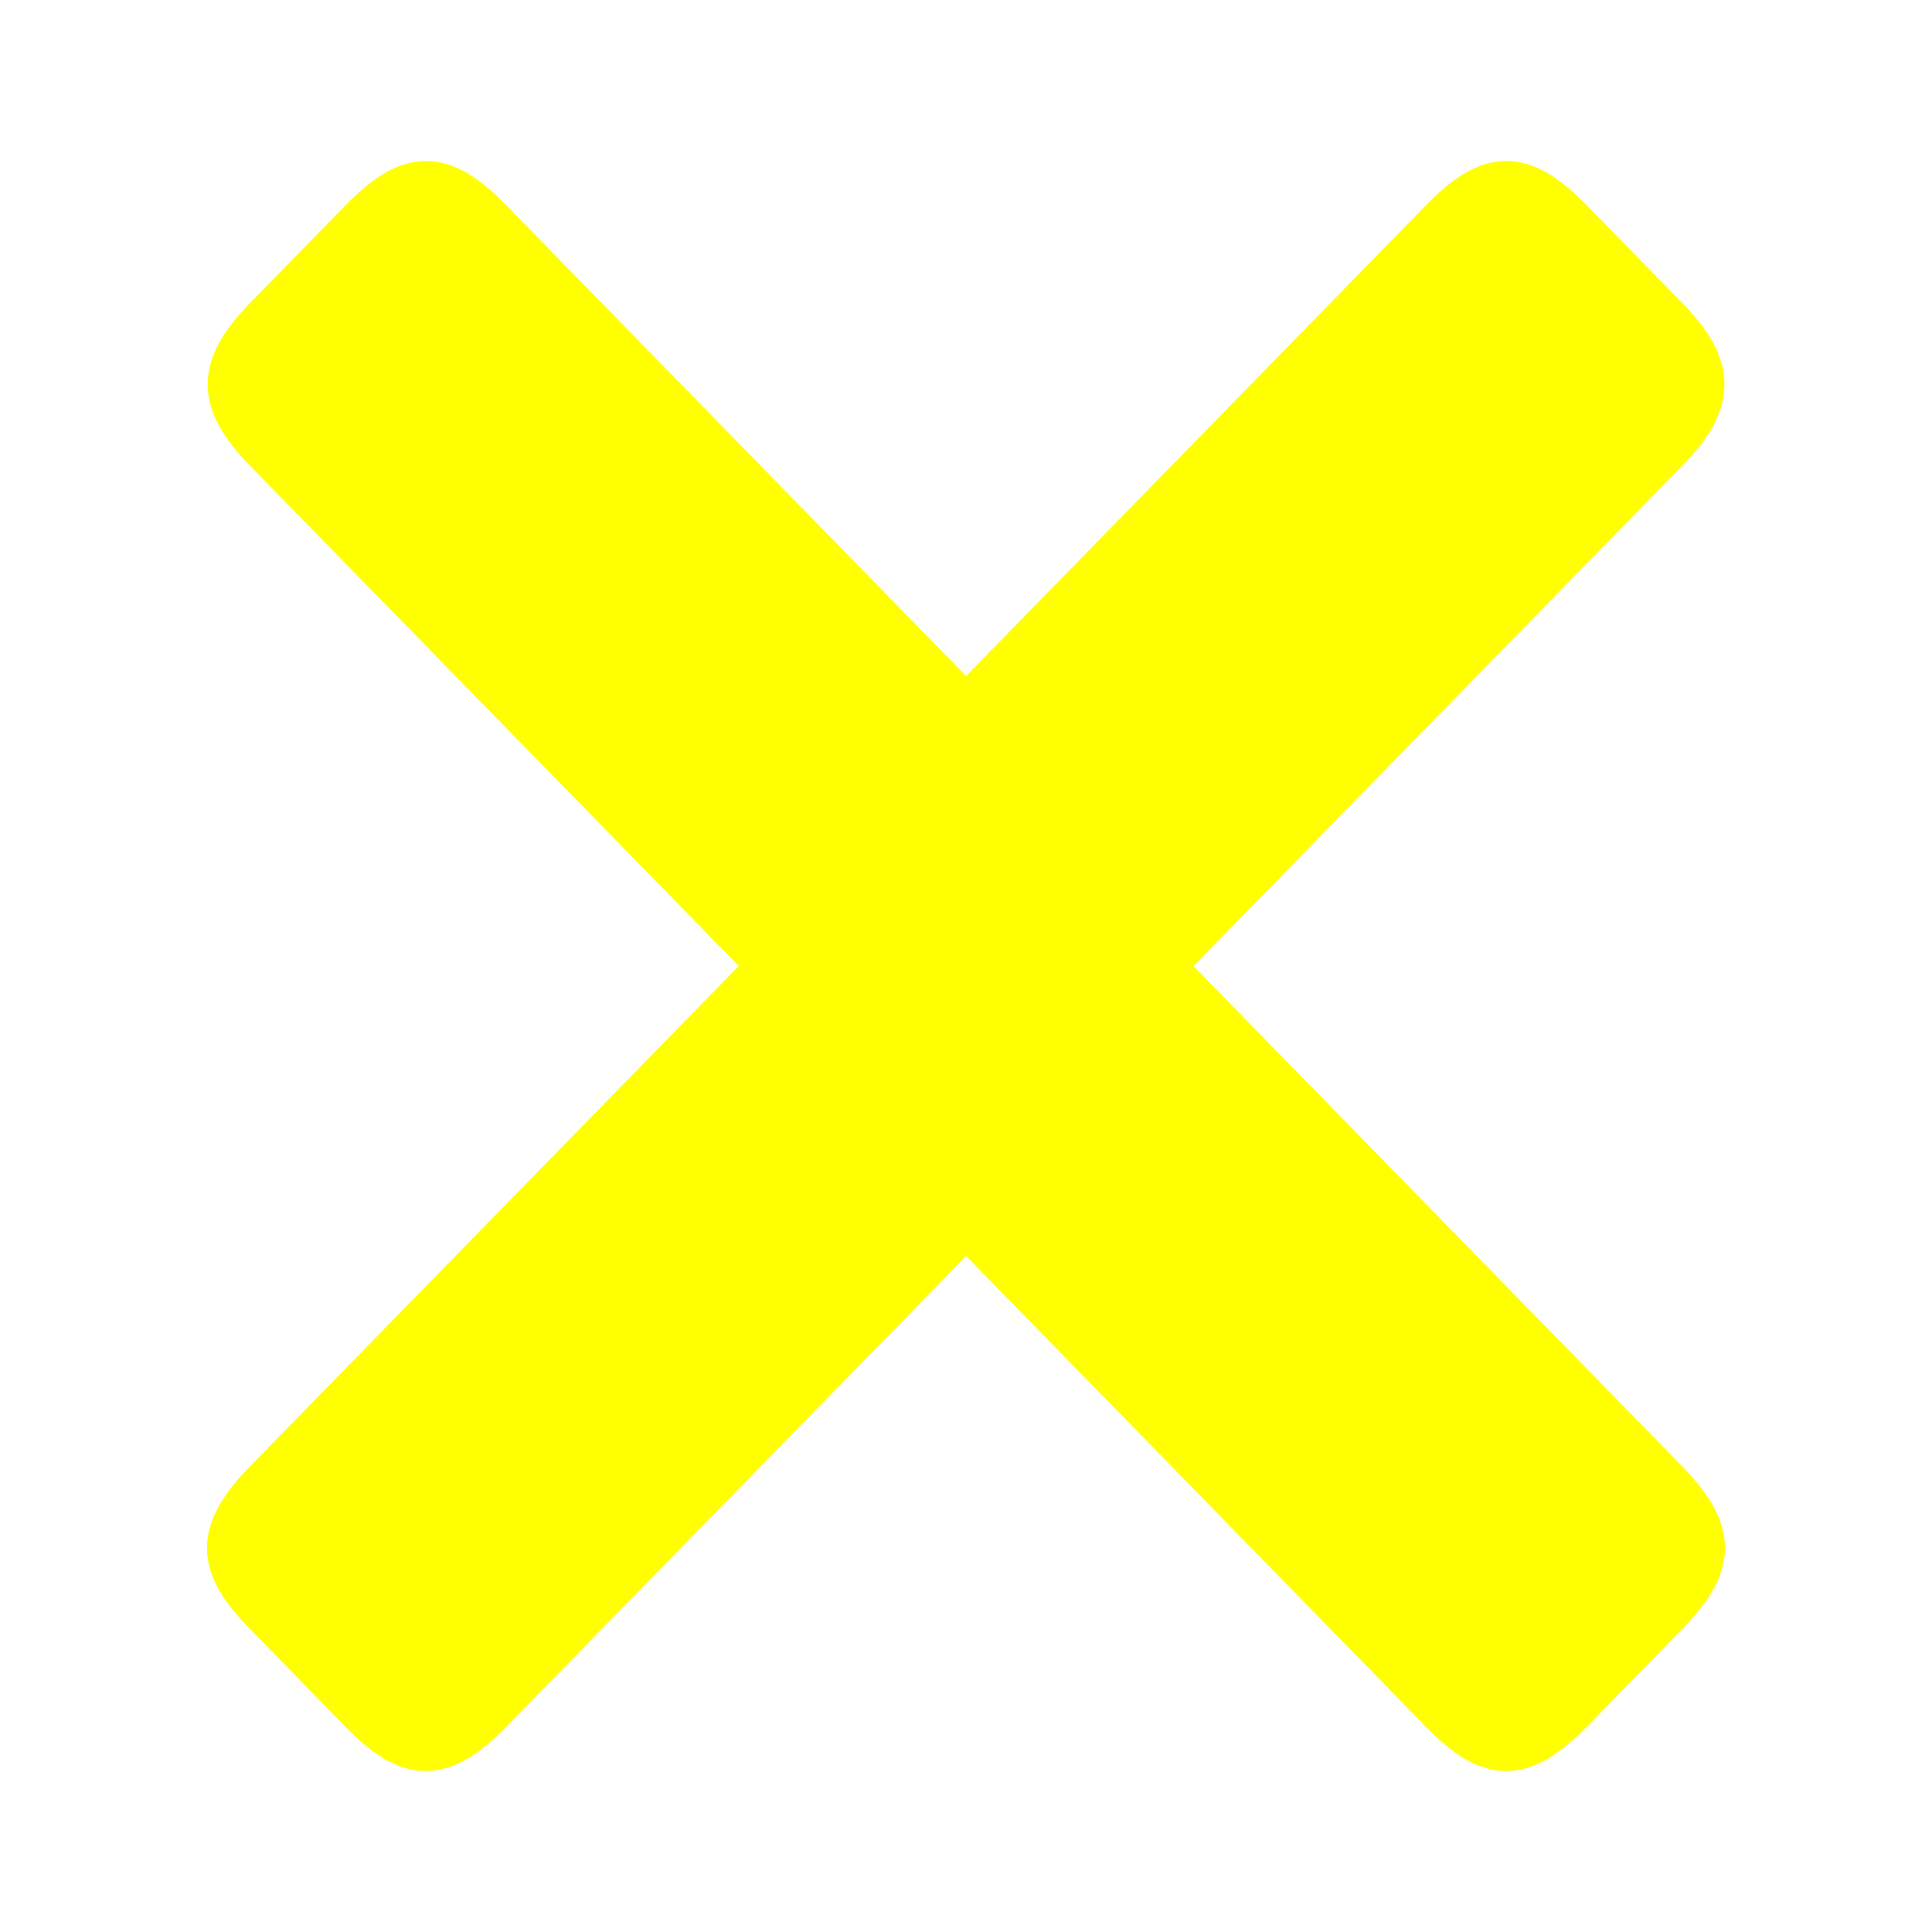
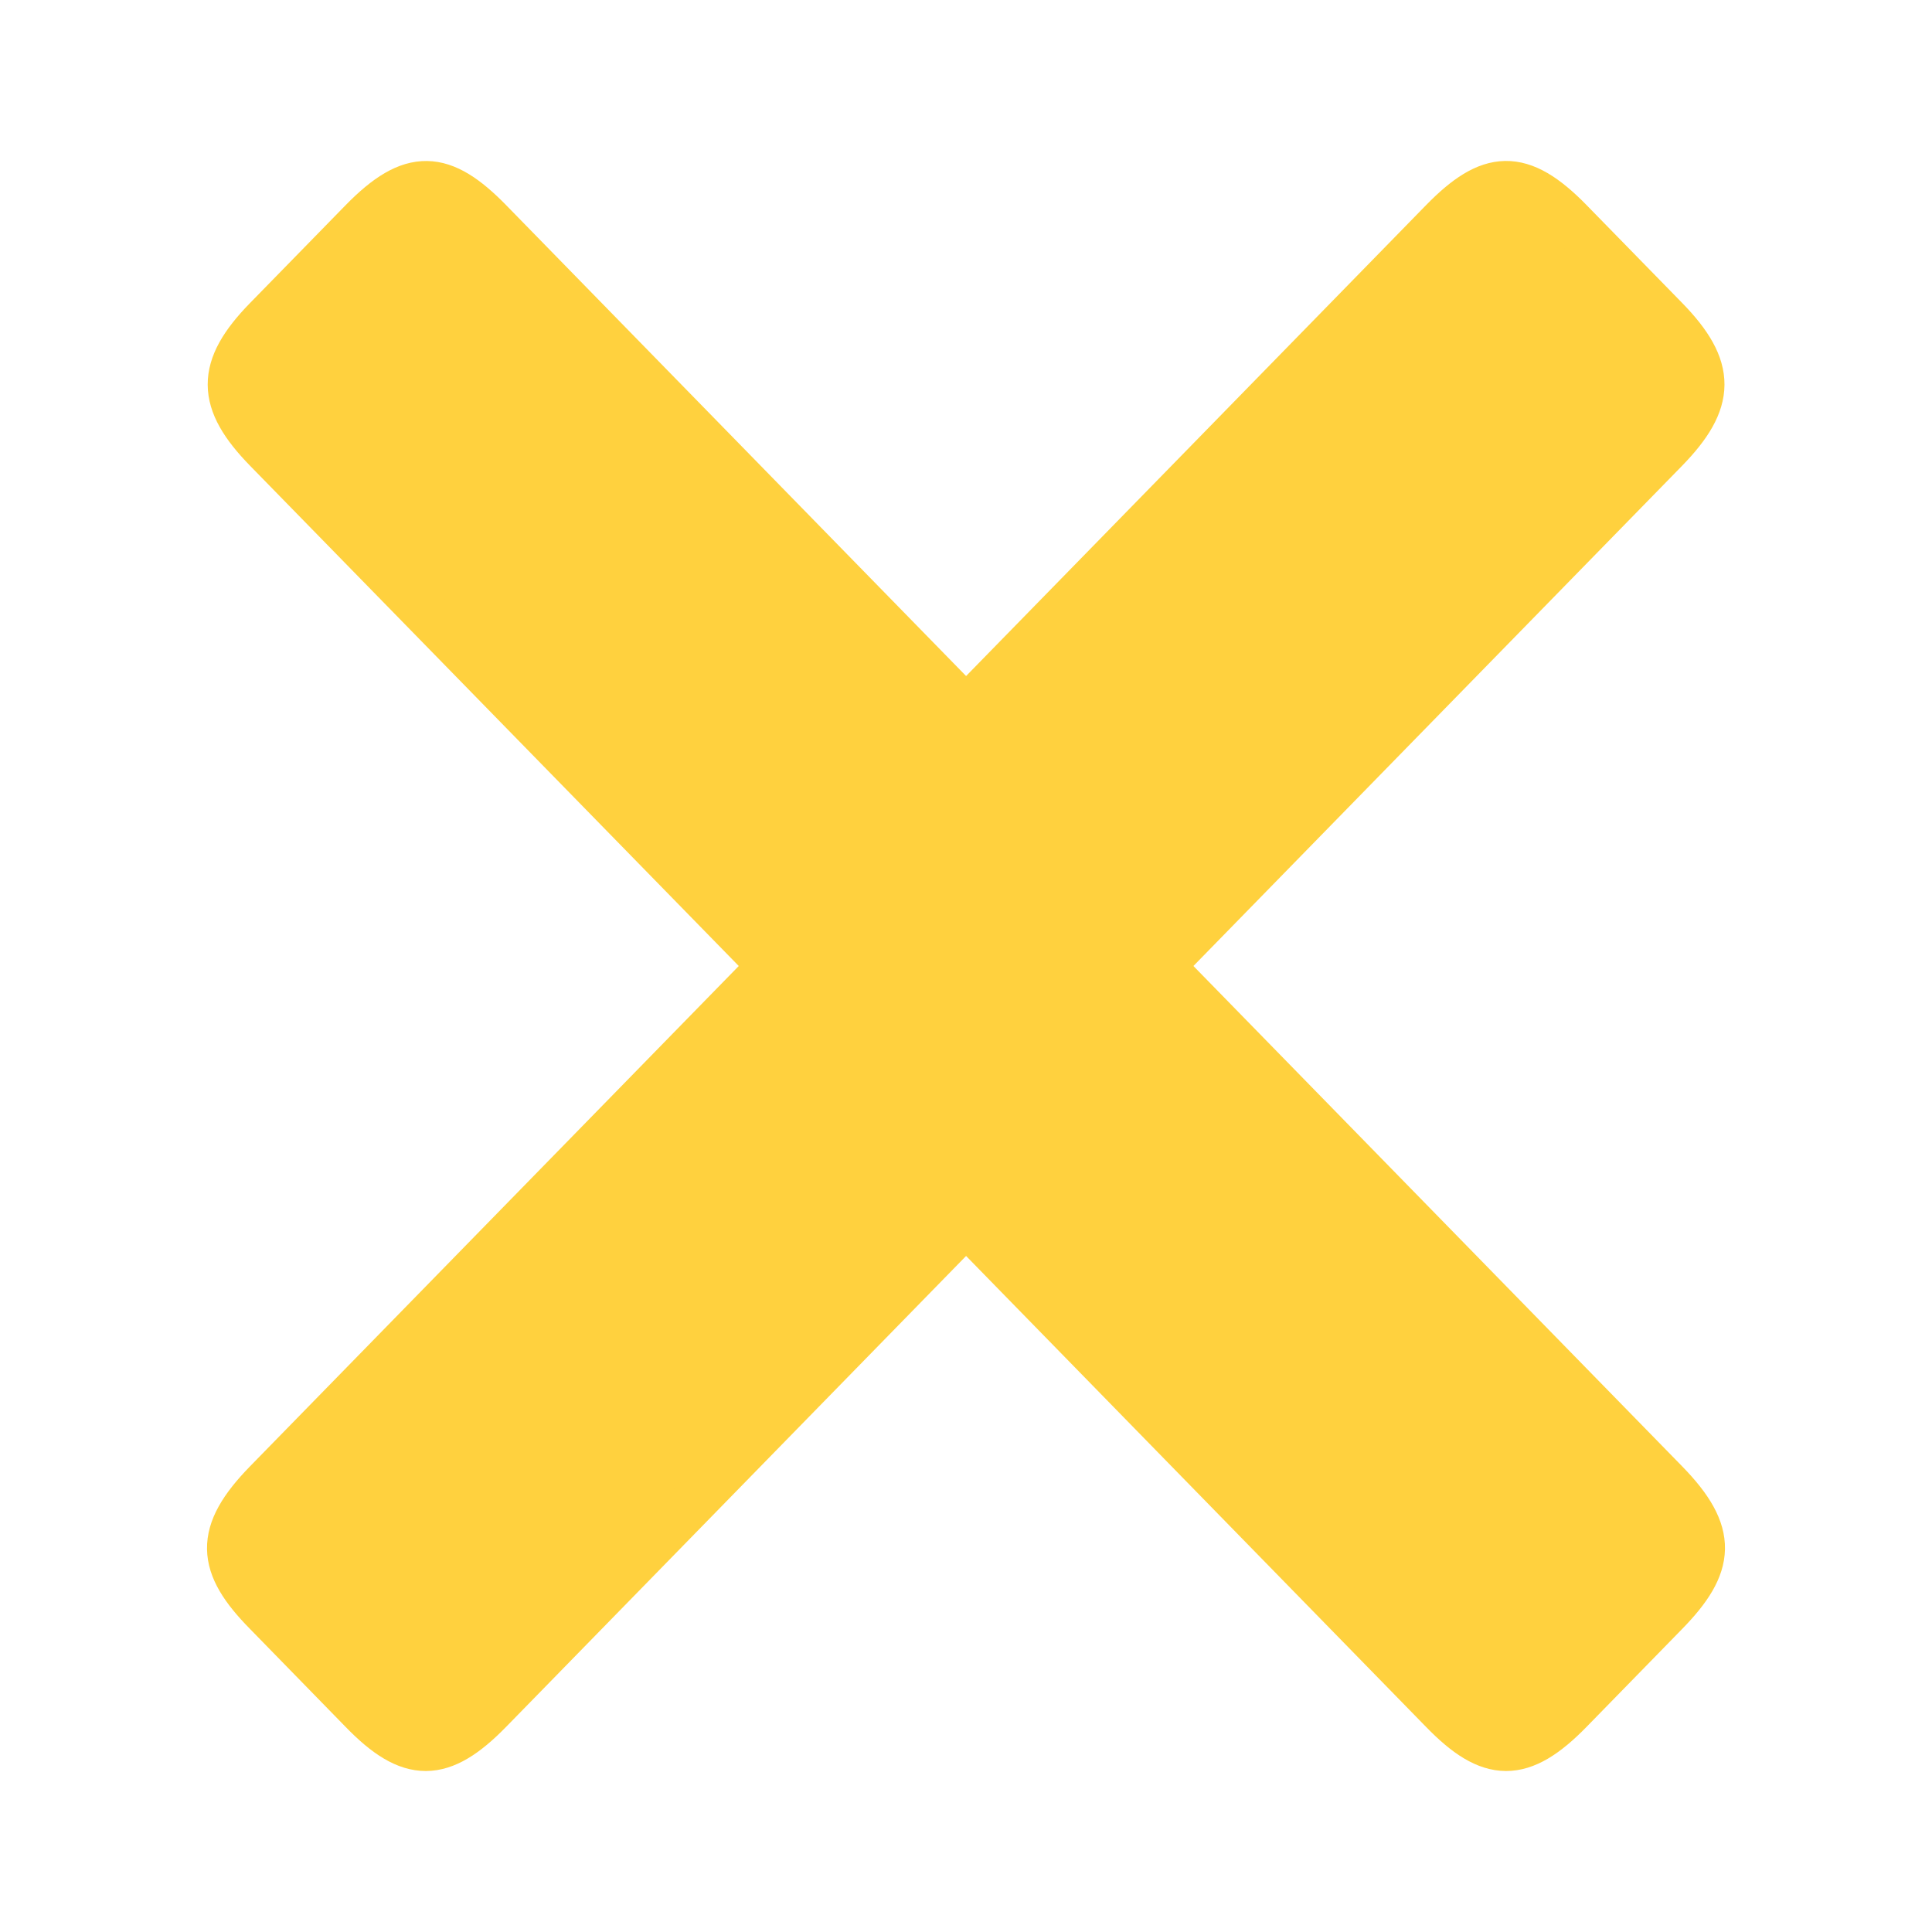
- <svg xmlns="http://www.w3.org/2000/svg" fill="#000000" version="1.1" baseProfile="tiny" id="Layer_1" width="800px" height="800px" viewBox="0 0 42 42">
-   <defs />
-   <path fill-rule="evenodd" d="M21.002,26.588l10.357,10.604c1.039,1.072,1.715,1.083,2.773,0l2.078-2.128  c1.018-1.042,1.087-1.726,0-2.839L25.245,21L36.211,9.775c1.027-1.055,1.047-1.767,0-2.84l-2.078-2.127  c-1.078-1.104-1.744-1.053-2.773,0L21.002,15.412L10.645,4.809c-1.029-1.053-1.695-1.104-2.773,0L5.794,6.936  c-1.048,1.073-1.029,1.785,0,2.84L16.759,21L5.794,32.225c-1.087,1.113-1.029,1.797,0,2.839l2.077,2.128  c1.049,1.083,1.725,1.072,2.773,0L21.002,26.588z" style="stroke: rgb(255, 255, 0); fill: rgb(255, 255, 0);" />
+ <svg xmlns="http://www.w3.org/2000/svg" fill="#000000" version="1.1" id="Layer_1" width="800px" height="800px" viewBox="0 0 42 42">
+   <defs id="defs2" />
+   <path fill-rule="evenodd" d="M21.002,26.588l10.357,10.604c1.039,1.072,1.715,1.083,2.773,0l2.078-2.128  c1.018-1.042,1.087-1.726,0-2.839L25.245,21L36.211,9.775c1.027-1.055,1.047-1.767,0-2.84l-2.078-2.127  c-1.078-1.104-1.744-1.053-2.773,0L21.002,15.412L10.645,4.809c-1.029-1.053-1.695-1.104-2.773,0L5.794,6.936  c-1.048,1.073-1.029,1.785,0,2.84L16.759,21L5.794,32.225c-1.087,1.113-1.029,1.797,0,2.839l2.077,2.128  c1.049,1.083,1.725,1.072,2.773,0L21.002,26.588z" style="stroke:#ffd13e;fill:#ffd13e;fill-opacity:1;stroke-opacity:1" id="path4" />
</svg>
